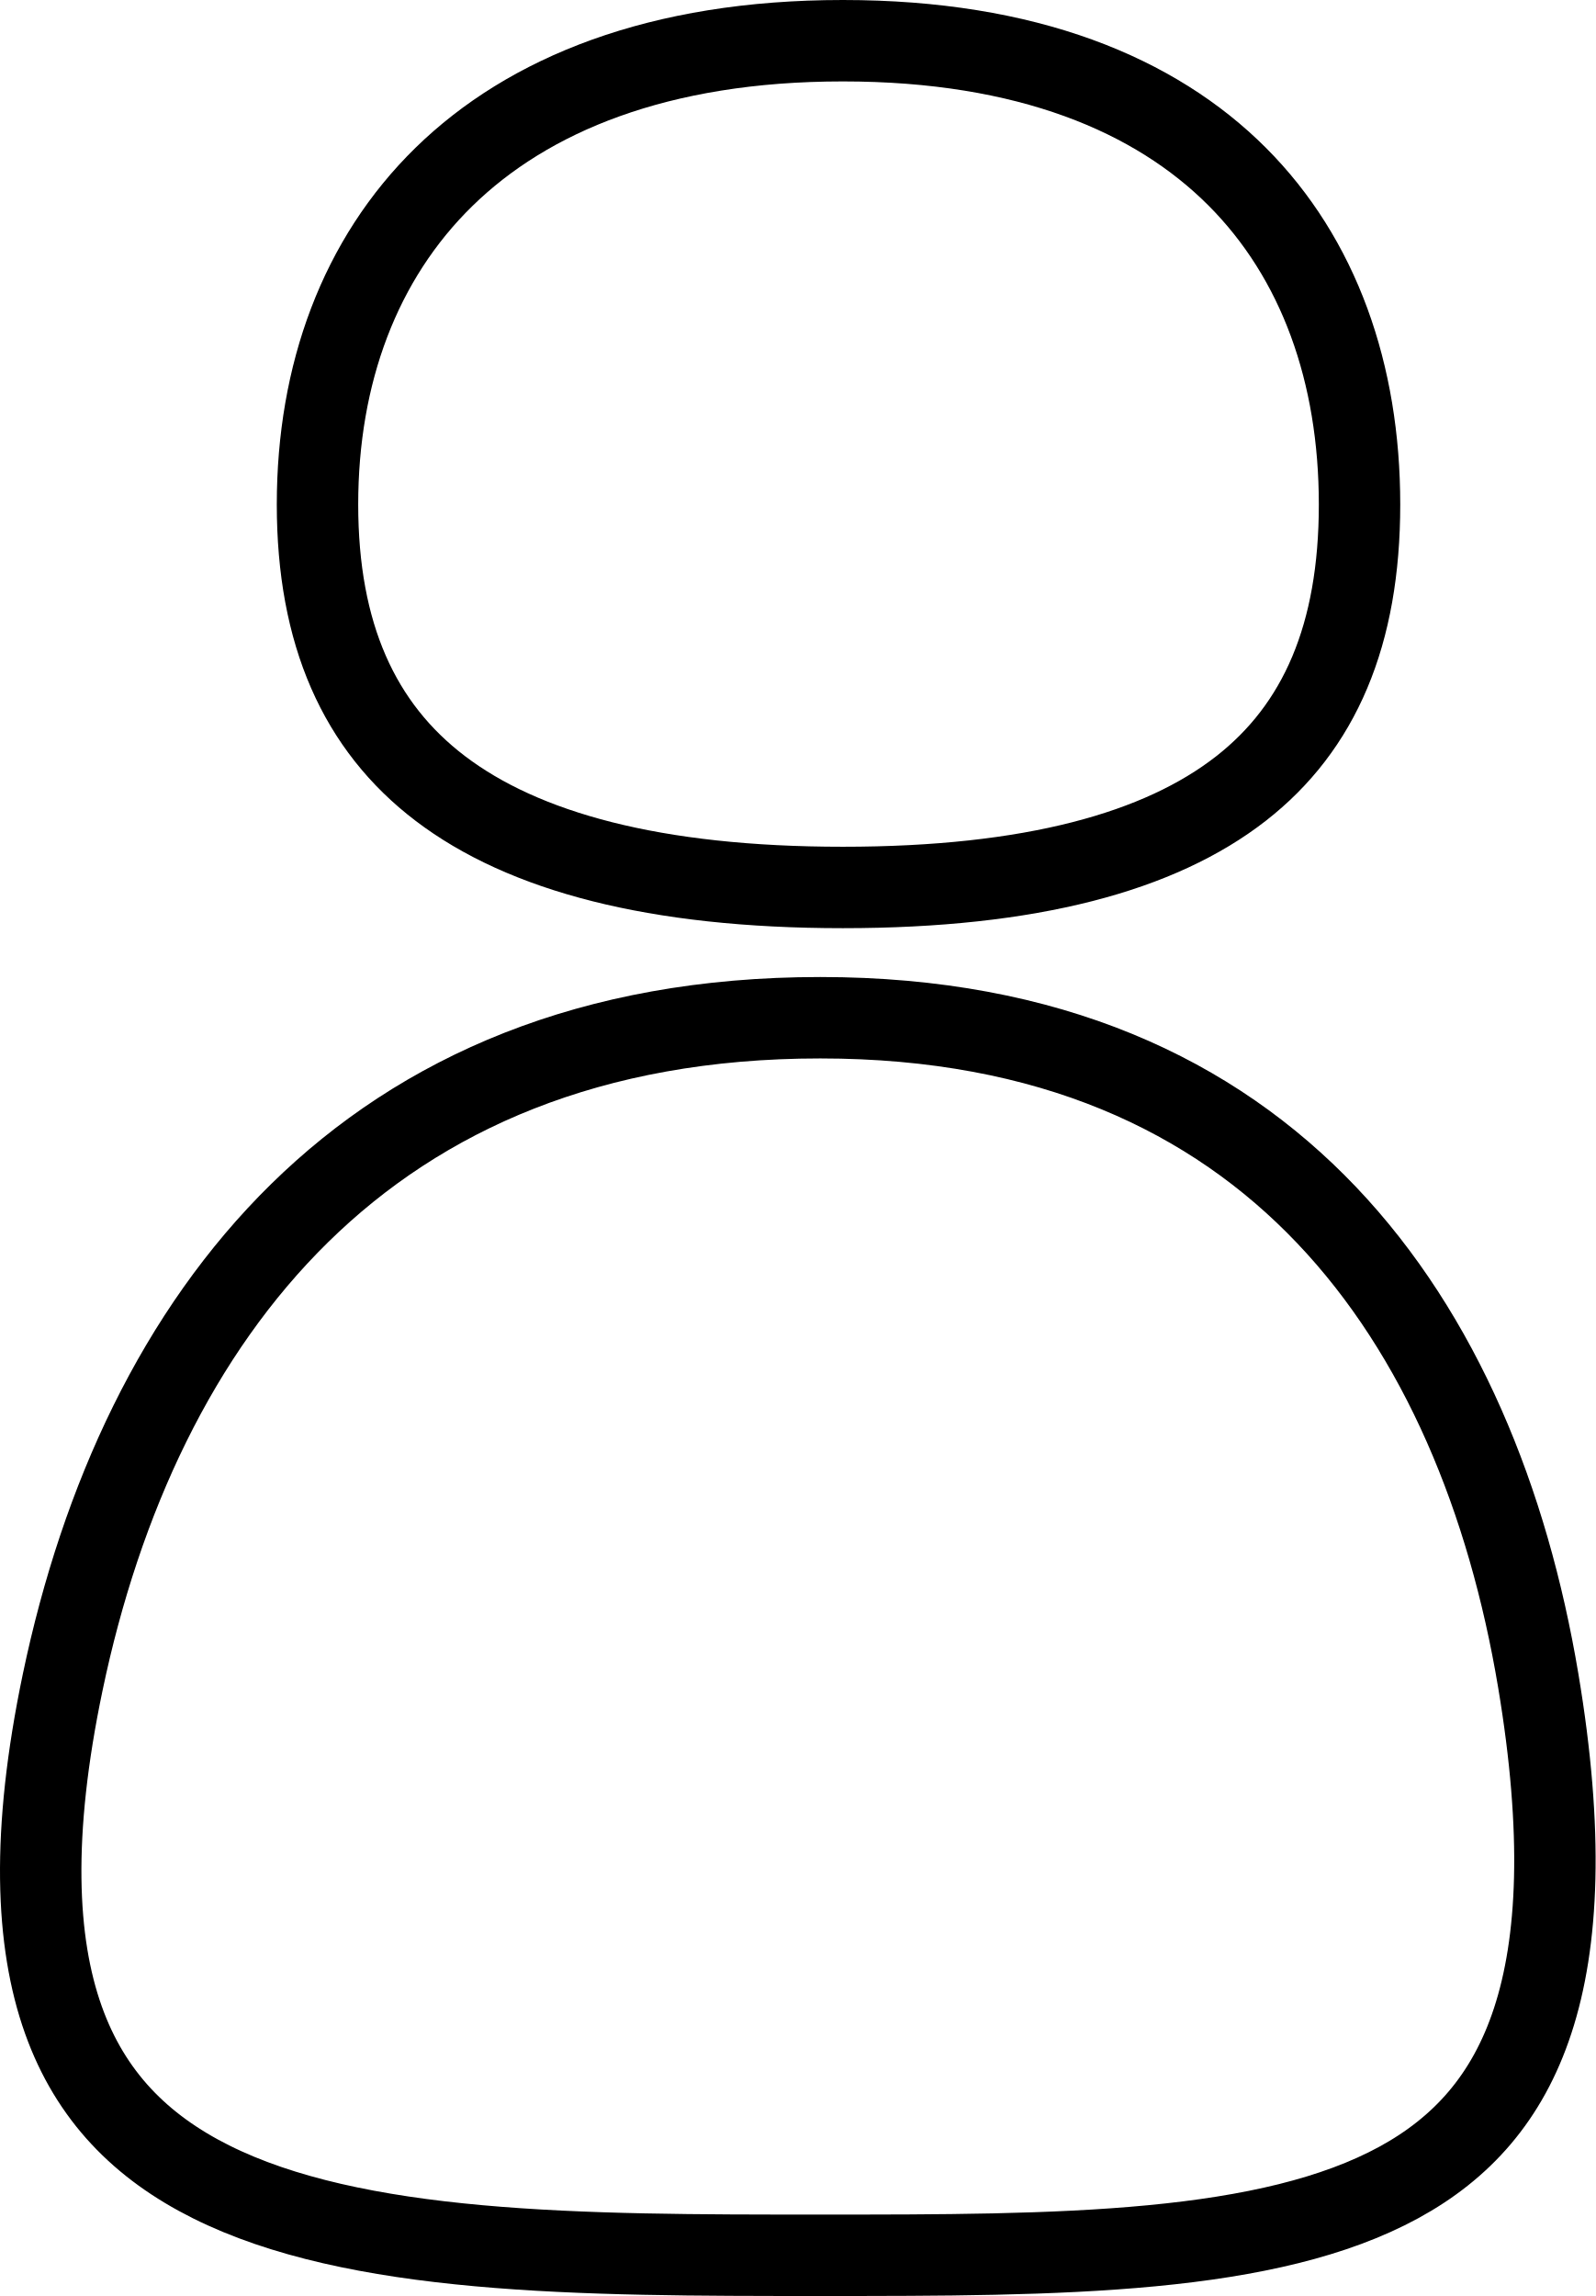
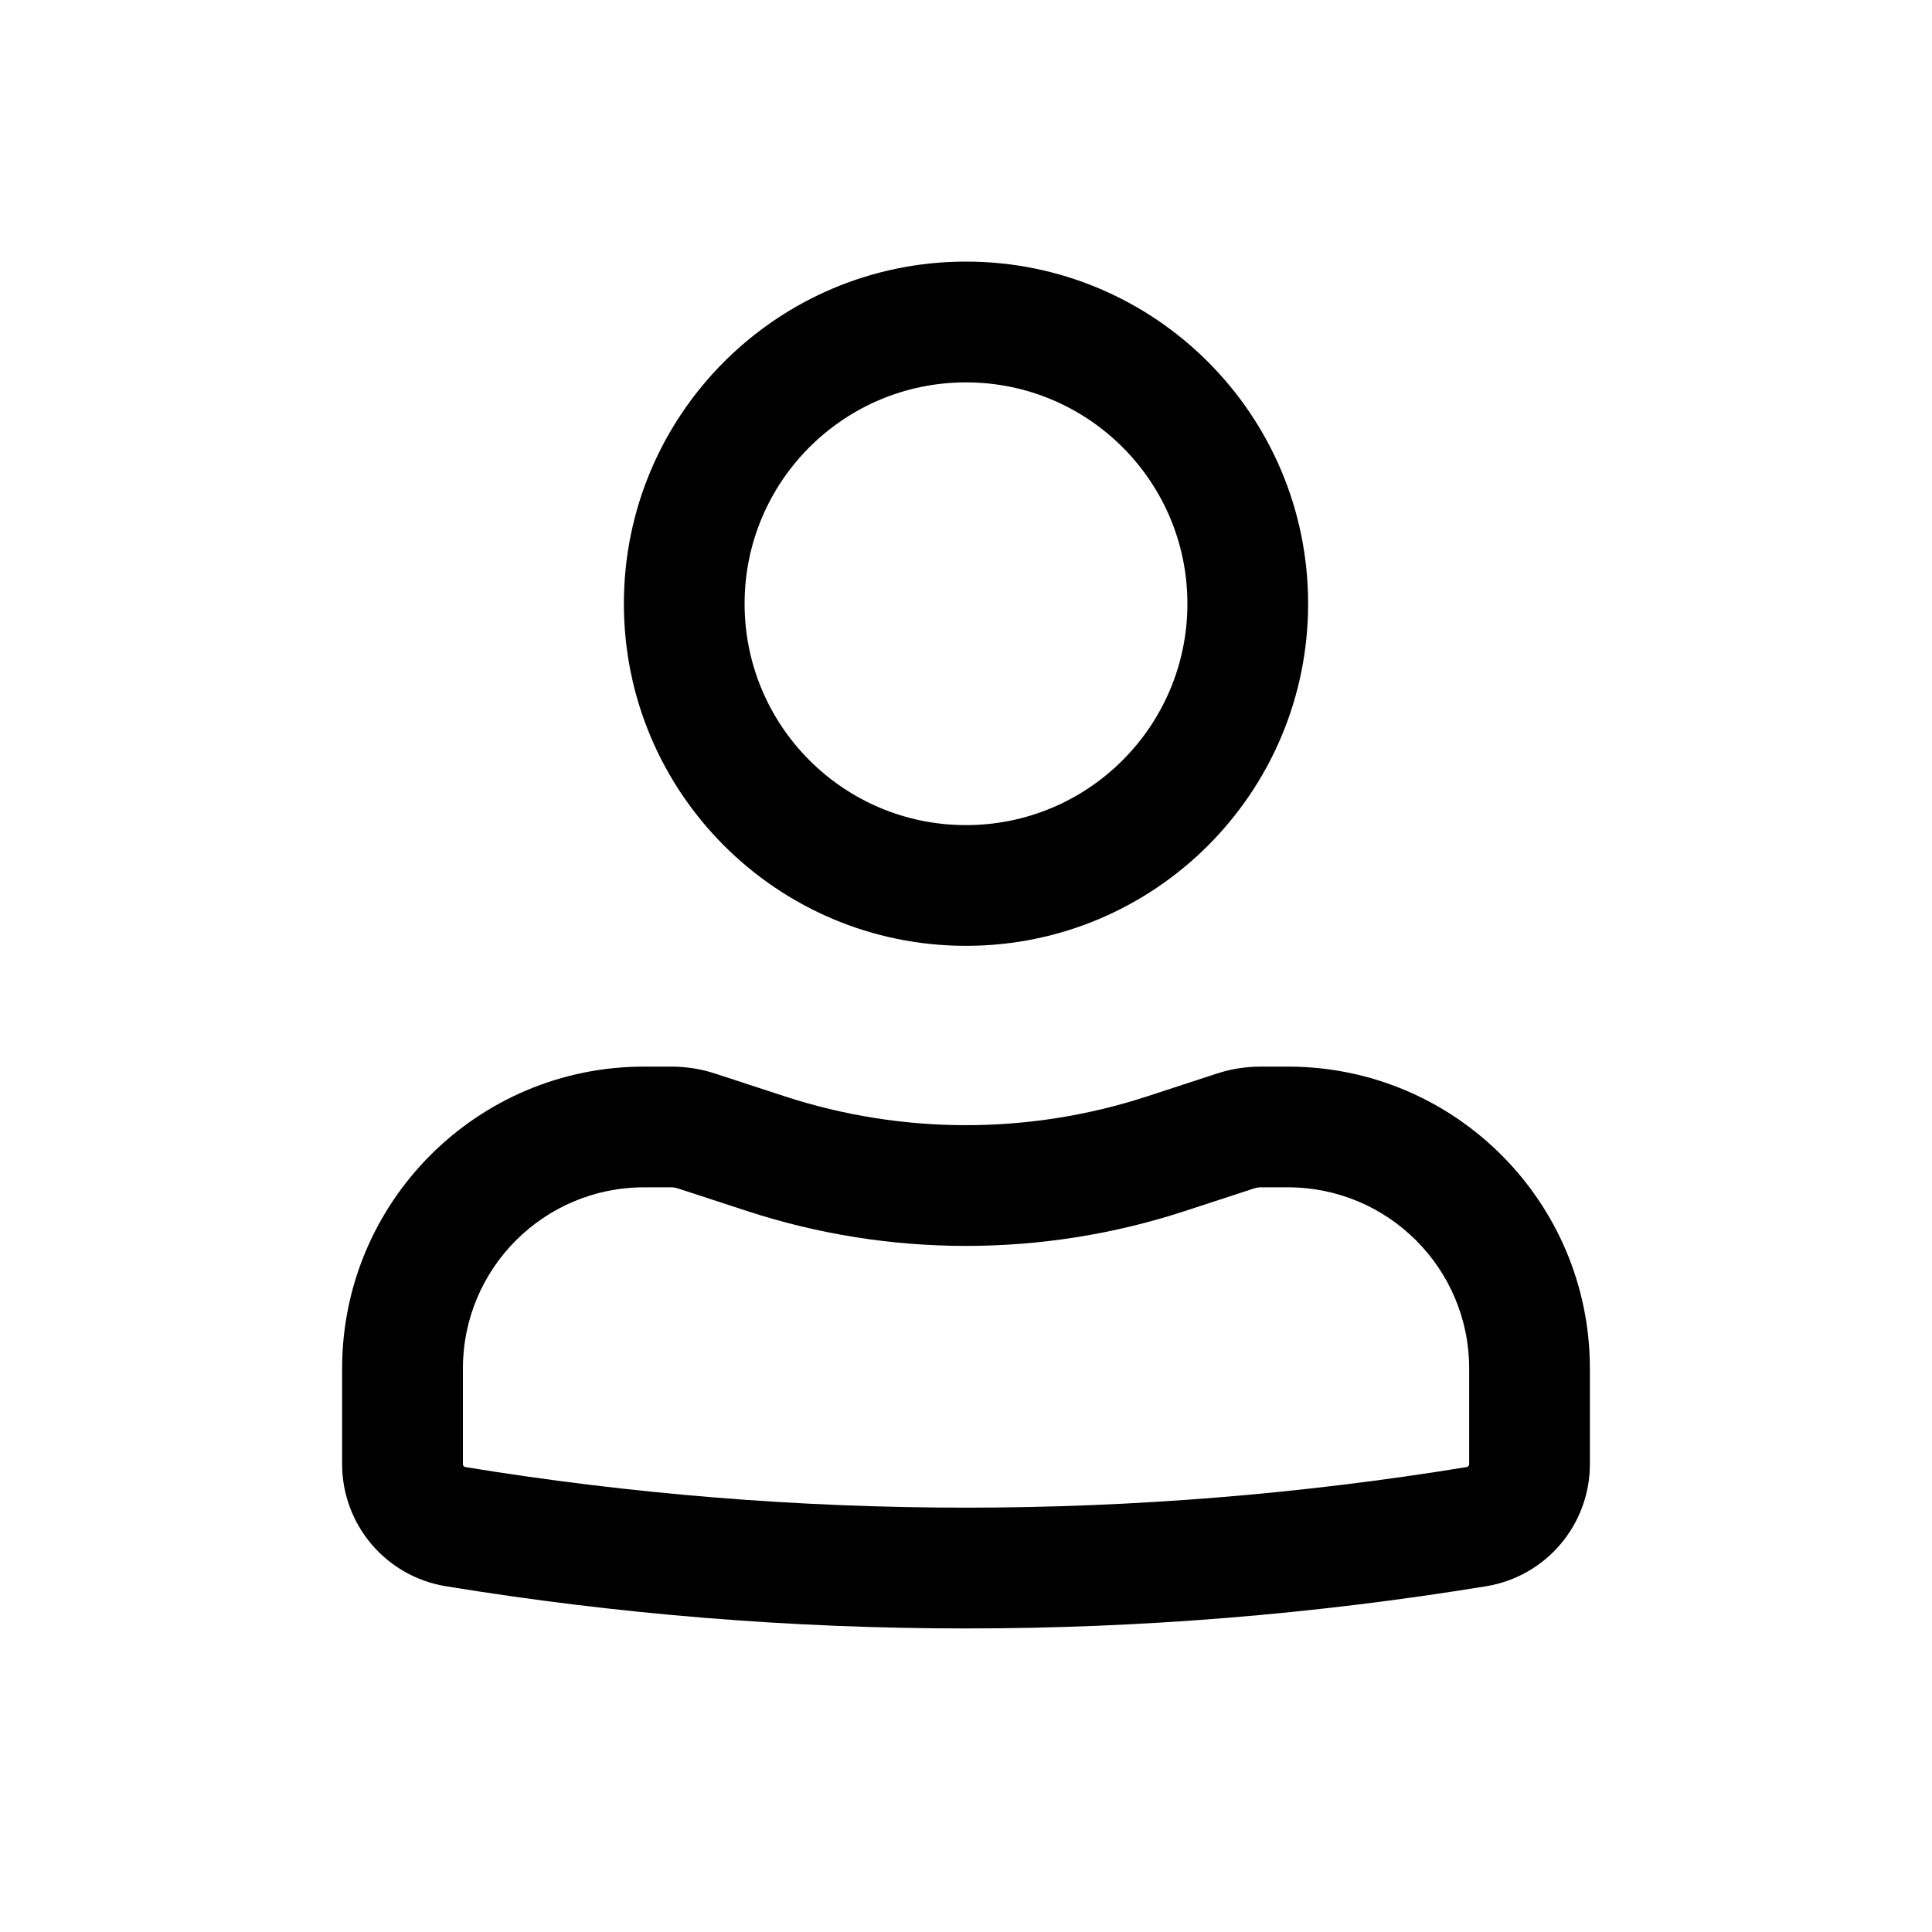
- <svg xmlns="http://www.w3.org/2000/svg" width="98" height="141" viewBox="0 0 98 141" fill="none">
-   <path d="M83.5 30.978C83.5 38.983 81.05 44.661 76.209 48.433C71.243 52.303 63.345 54.5 51.767 54.5C40.193 54.5 32.145 52.304 27.036 48.416C22.057 44.627 19.5 38.943 19.5 30.978C19.5 22.968 22.097 15.914 27.269 10.861C32.436 5.813 40.444 2.5 51.767 2.5C63.09 2.5 70.95 5.811 75.978 10.841C81.016 15.88 83.5 22.935 83.5 30.978ZM94.476 103.205C96.041 112.551 95.722 119.264 94.133 124.101C92.578 128.839 89.76 131.93 85.91 134.029C81.966 136.179 76.859 137.33 70.743 137.914C64.638 138.498 57.773 138.5 50.376 138.5C42.984 138.5 35.86 138.498 29.396 137.913C22.919 137.327 17.329 136.171 12.96 133.988C8.672 131.846 5.561 128.723 3.893 124.042C2.191 119.267 1.902 112.614 3.851 103.305C6.21 92.042 10.911 81.845 18.414 74.487C25.867 67.177 36.253 62.5 50.376 62.5C64.478 62.5 74.496 67.285 81.471 74.613C88.505 82.003 92.629 92.18 94.476 103.205Z" stroke="black" stroke-width="5" />
+ <svg xmlns="http://www.w3.org/2000/svg" width="25" height="25" viewBox="0 0 25 25" fill="none">
+   <path fill-rule="evenodd" clip-rule="evenodd" d="M8.073 7.812C8.073 5.367 10.055 3.385 12.5 3.385C14.945 3.385 16.927 5.367 16.927 7.812C16.927 10.258 14.945 12.239 12.5 12.239C10.055 12.239 8.073 10.258 8.073 7.812ZM12.5 4.948C10.918 4.948 9.635 6.23 9.635 7.812C9.635 9.395 10.918 10.677 12.5 10.677C14.082 10.677 15.365 9.395 15.365 7.812C15.365 6.23 14.082 4.948 12.5 4.948Z" fill="black" />
+   <path fill-rule="evenodd" clip-rule="evenodd" d="M8.333 15.364C7.039 15.364 5.99 16.414 5.99 17.708V18.946C5.99 18.965 6.003 18.981 6.022 18.984C10.312 19.684 14.688 19.684 18.978 18.984C18.997 18.981 19.011 18.965 19.011 18.946V17.708C19.011 16.414 17.961 15.364 16.667 15.364H16.312C16.284 15.364 16.257 15.369 16.231 15.377L15.329 15.672C13.491 16.272 11.509 16.272 9.671 15.672L8.769 15.377C8.743 15.369 8.716 15.364 8.688 15.364H8.333ZM4.427 17.708C4.427 15.551 6.176 13.802 8.333 13.802H8.688C8.881 13.802 9.072 13.832 9.254 13.892L10.156 14.187C11.679 14.684 13.321 14.684 14.844 14.187L15.746 13.892C15.928 13.832 16.119 13.802 16.312 13.802H16.667C18.824 13.802 20.573 15.551 20.573 17.708V18.946C20.573 19.731 20.004 20.4 19.23 20.526C14.773 21.254 10.227 21.254 5.77 20.526C4.996 20.4 4.427 19.731 4.427 18.946V17.708Z" fill="black" />
</svg>
